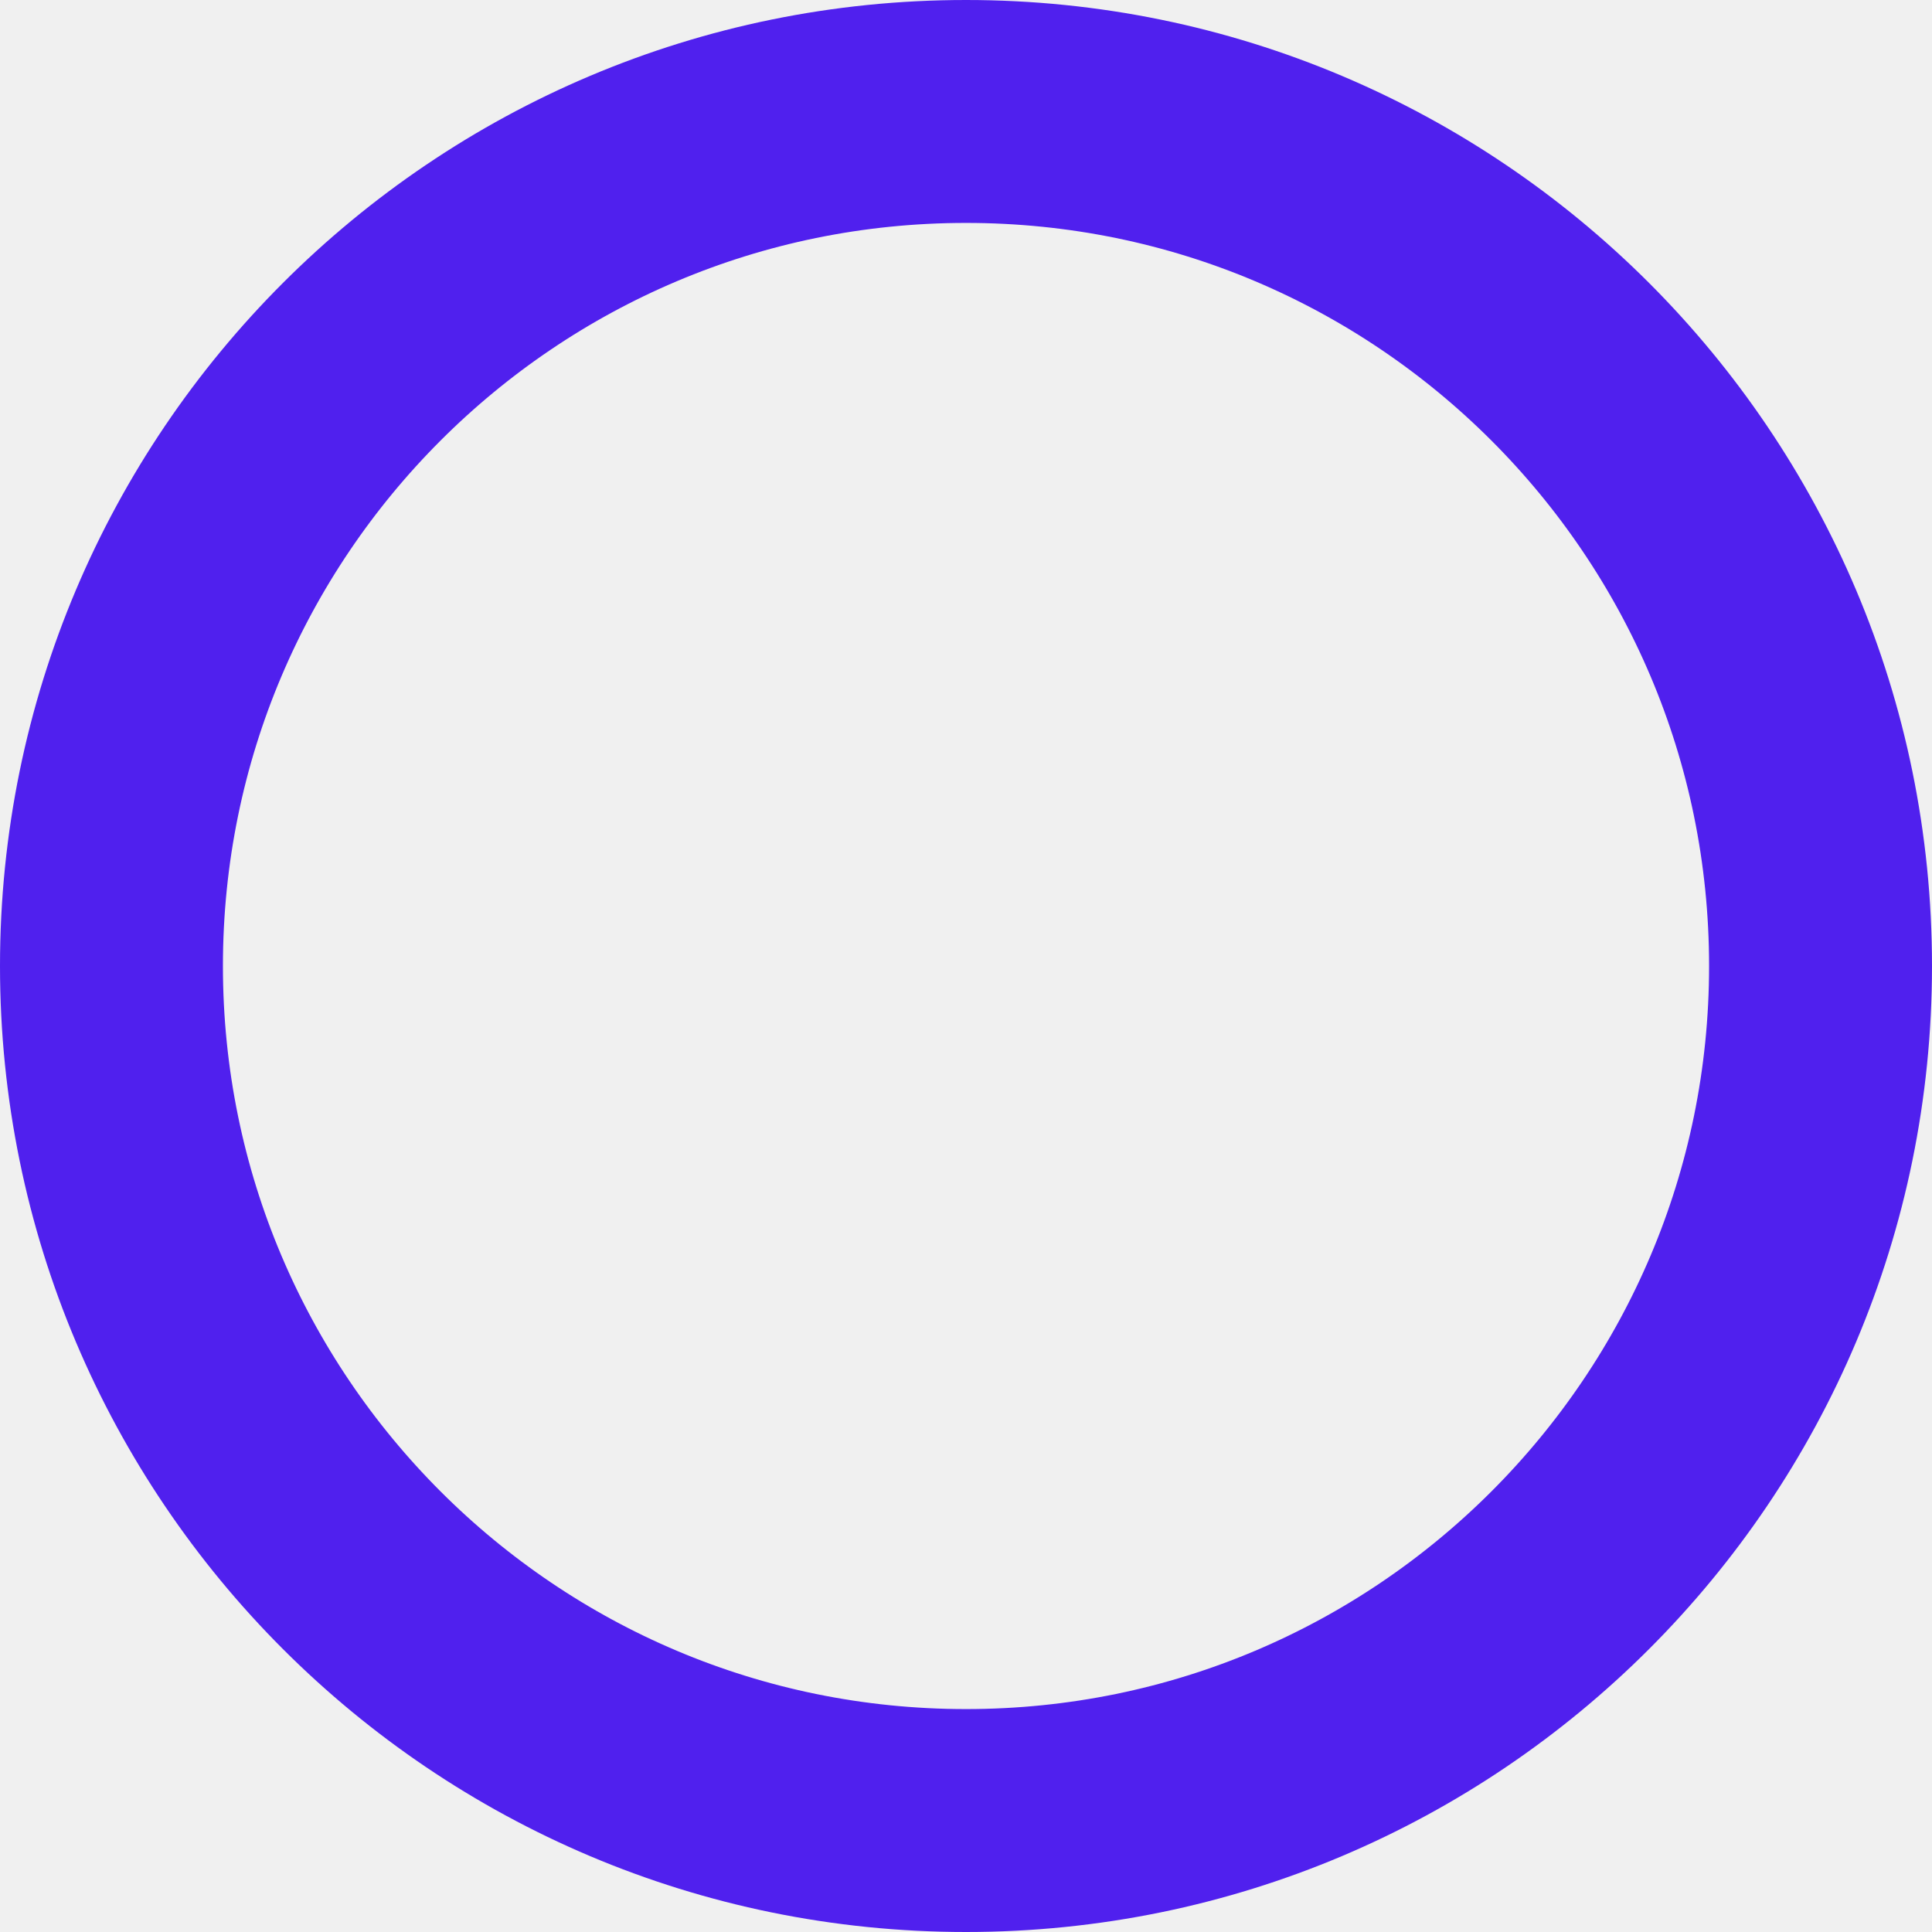
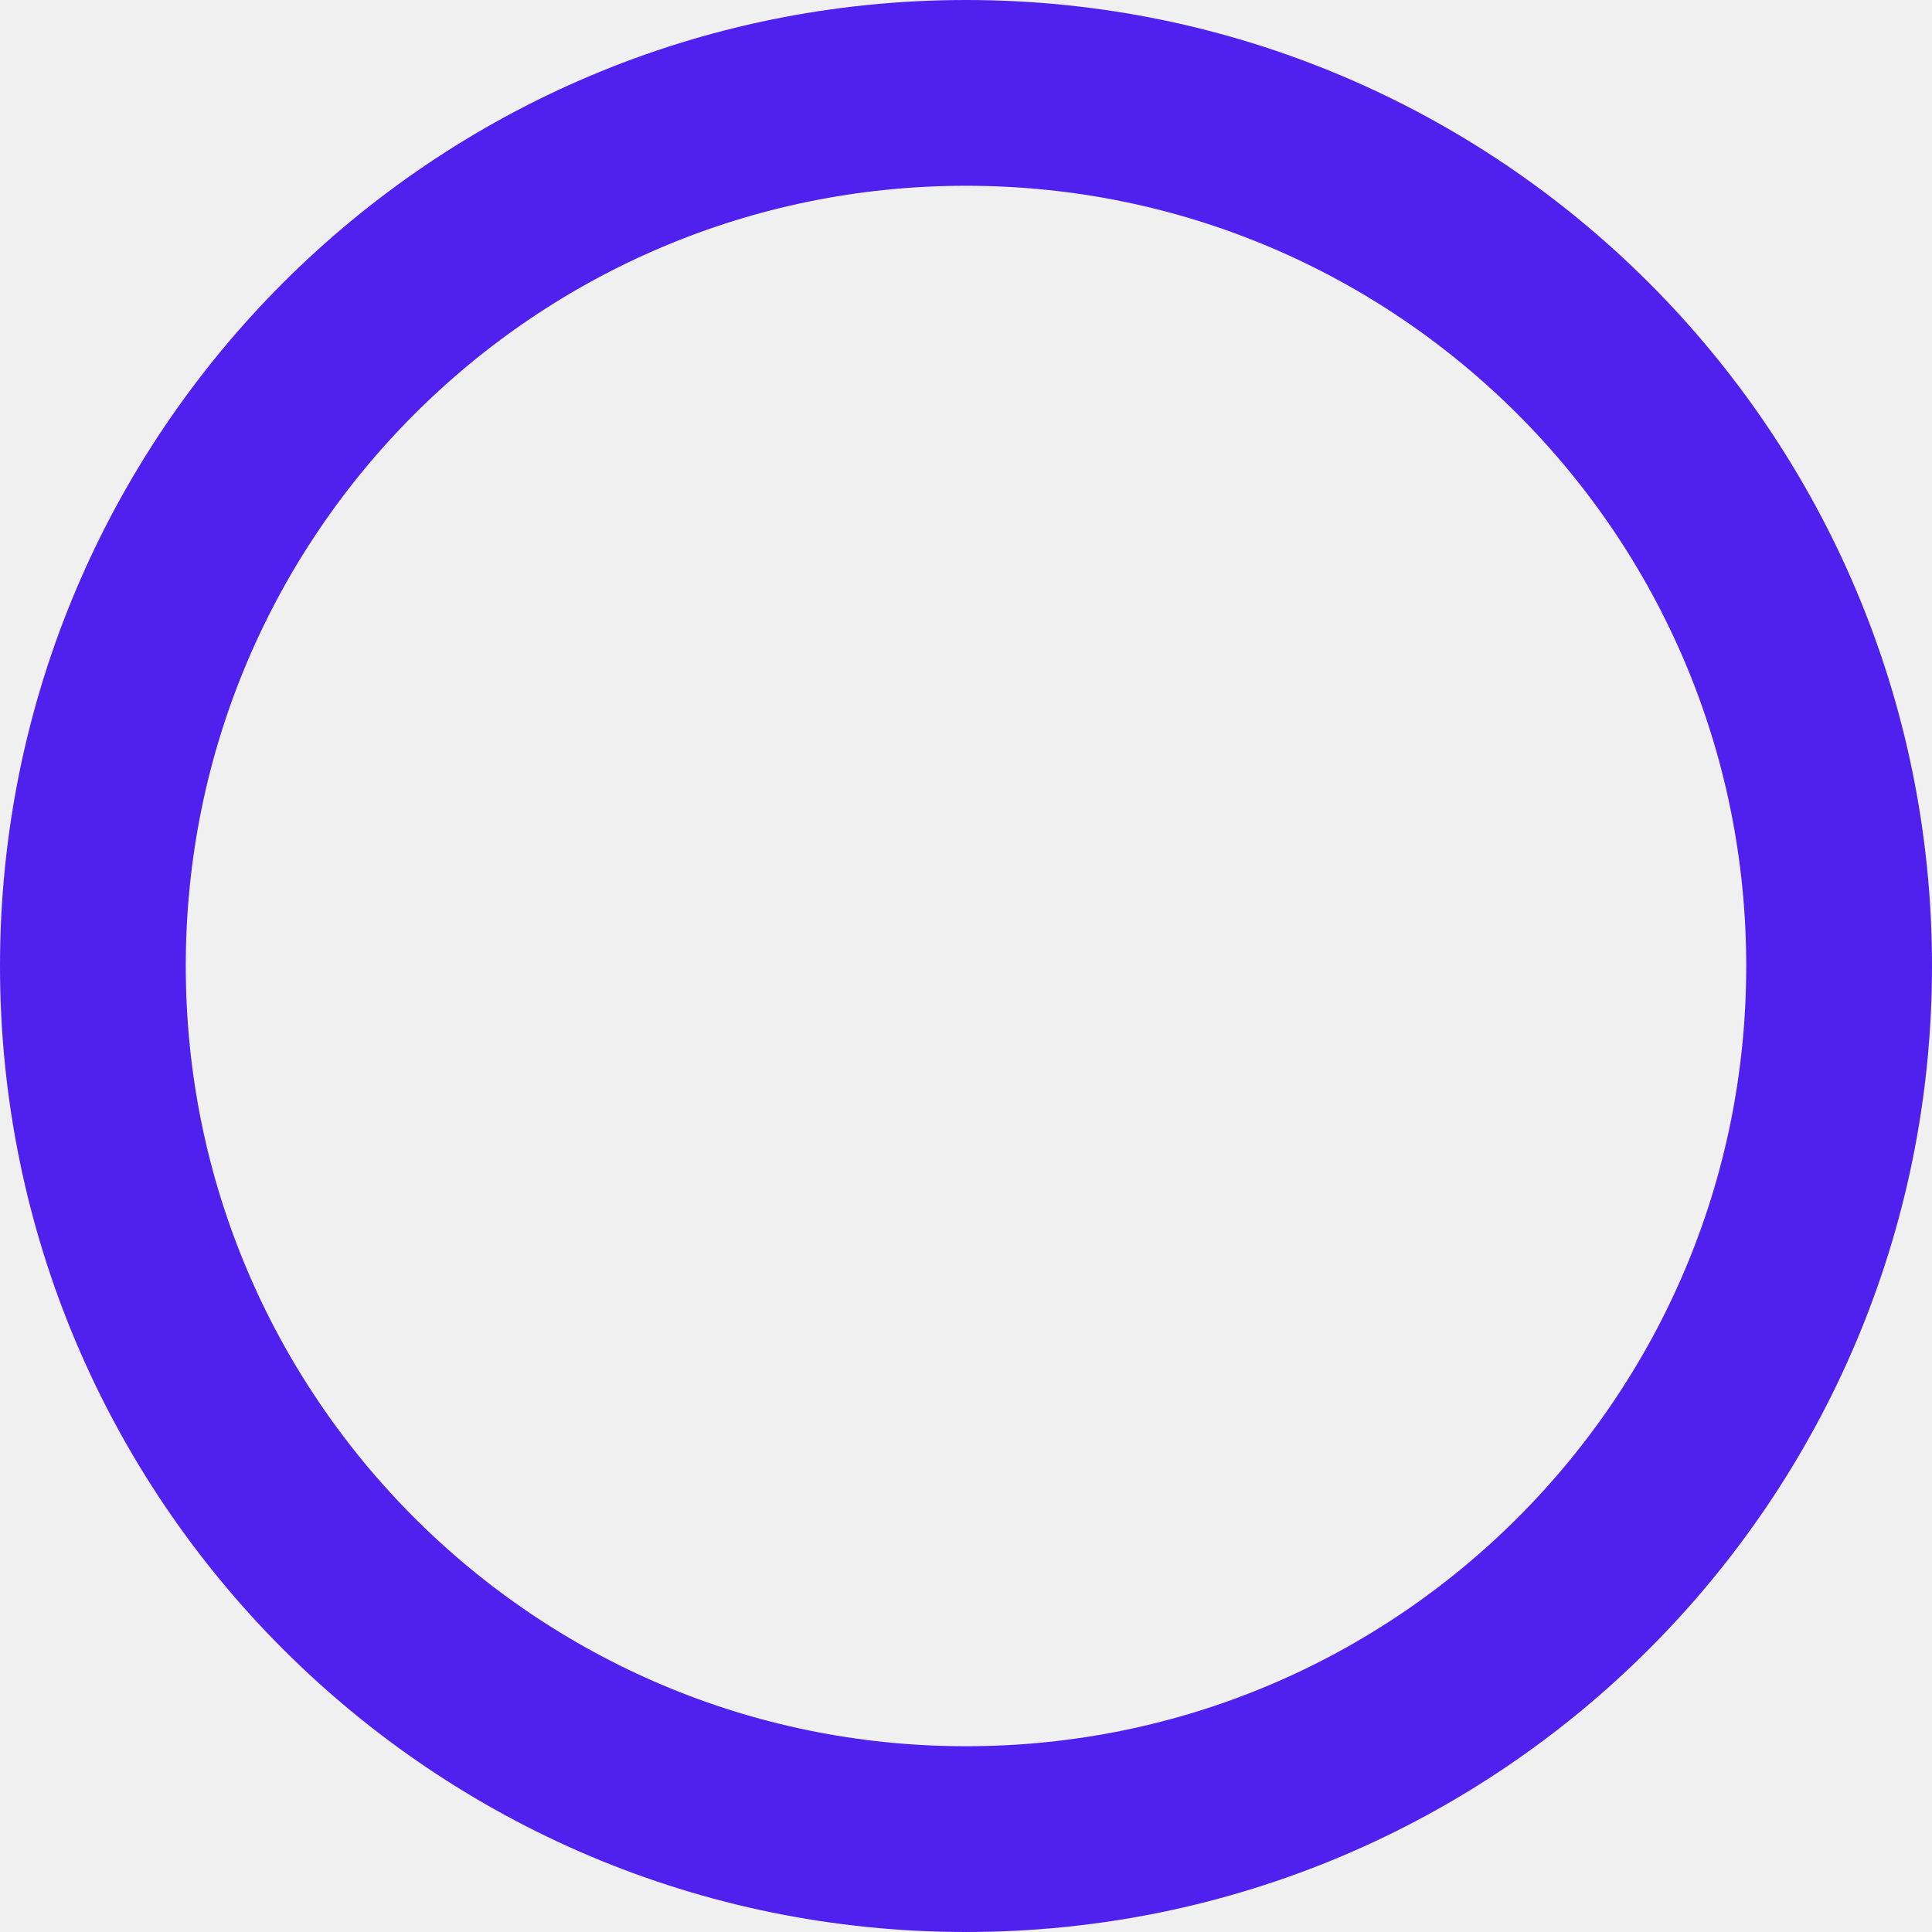
<svg xmlns="http://www.w3.org/2000/svg" xmlns:xlink="http://www.w3.org/1999/xlink" version="1.1" height="26" width="26">
  <defs>
    <ellipse id="taskicon-ellipse-0" opacity="1" rx="13" ry="13" cx="13" cy="13" />
    <mask id="mask-1" maskUnits="userSpaceOnUse" maskContentUnits="userSpaceOnUse">
      <rect opacity="1" x="0" y="0" width="26" height="26" fill="black" />
      <use xlink:href="#taskicon-ellipse-0" fill="white" />
    </mask>
  </defs>
  <g opacity="1">
    <use xlink:href="#taskicon-ellipse-0" fill="rgb(255,255,255,0)" fill-opacity="1" />
-     <use xlink:href="#taskicon-ellipse-0" fill-opacity="0" stroke="rgb(80,32,238)" stroke-opacity="1" stroke-width="6" stroke-linecap="butt" stroke-linejoin="miter" mask="url(#mask-1)" />
+     <use xlink:href="#taskicon-ellipse-0" fill-opacity="0" stroke="rgb(80,32,238)" stroke-opacity="1" stroke-width="5" stroke-linecap="butt" stroke-linejoin="miter" mask="url(#mask-1)" />
  </g>
</svg>
